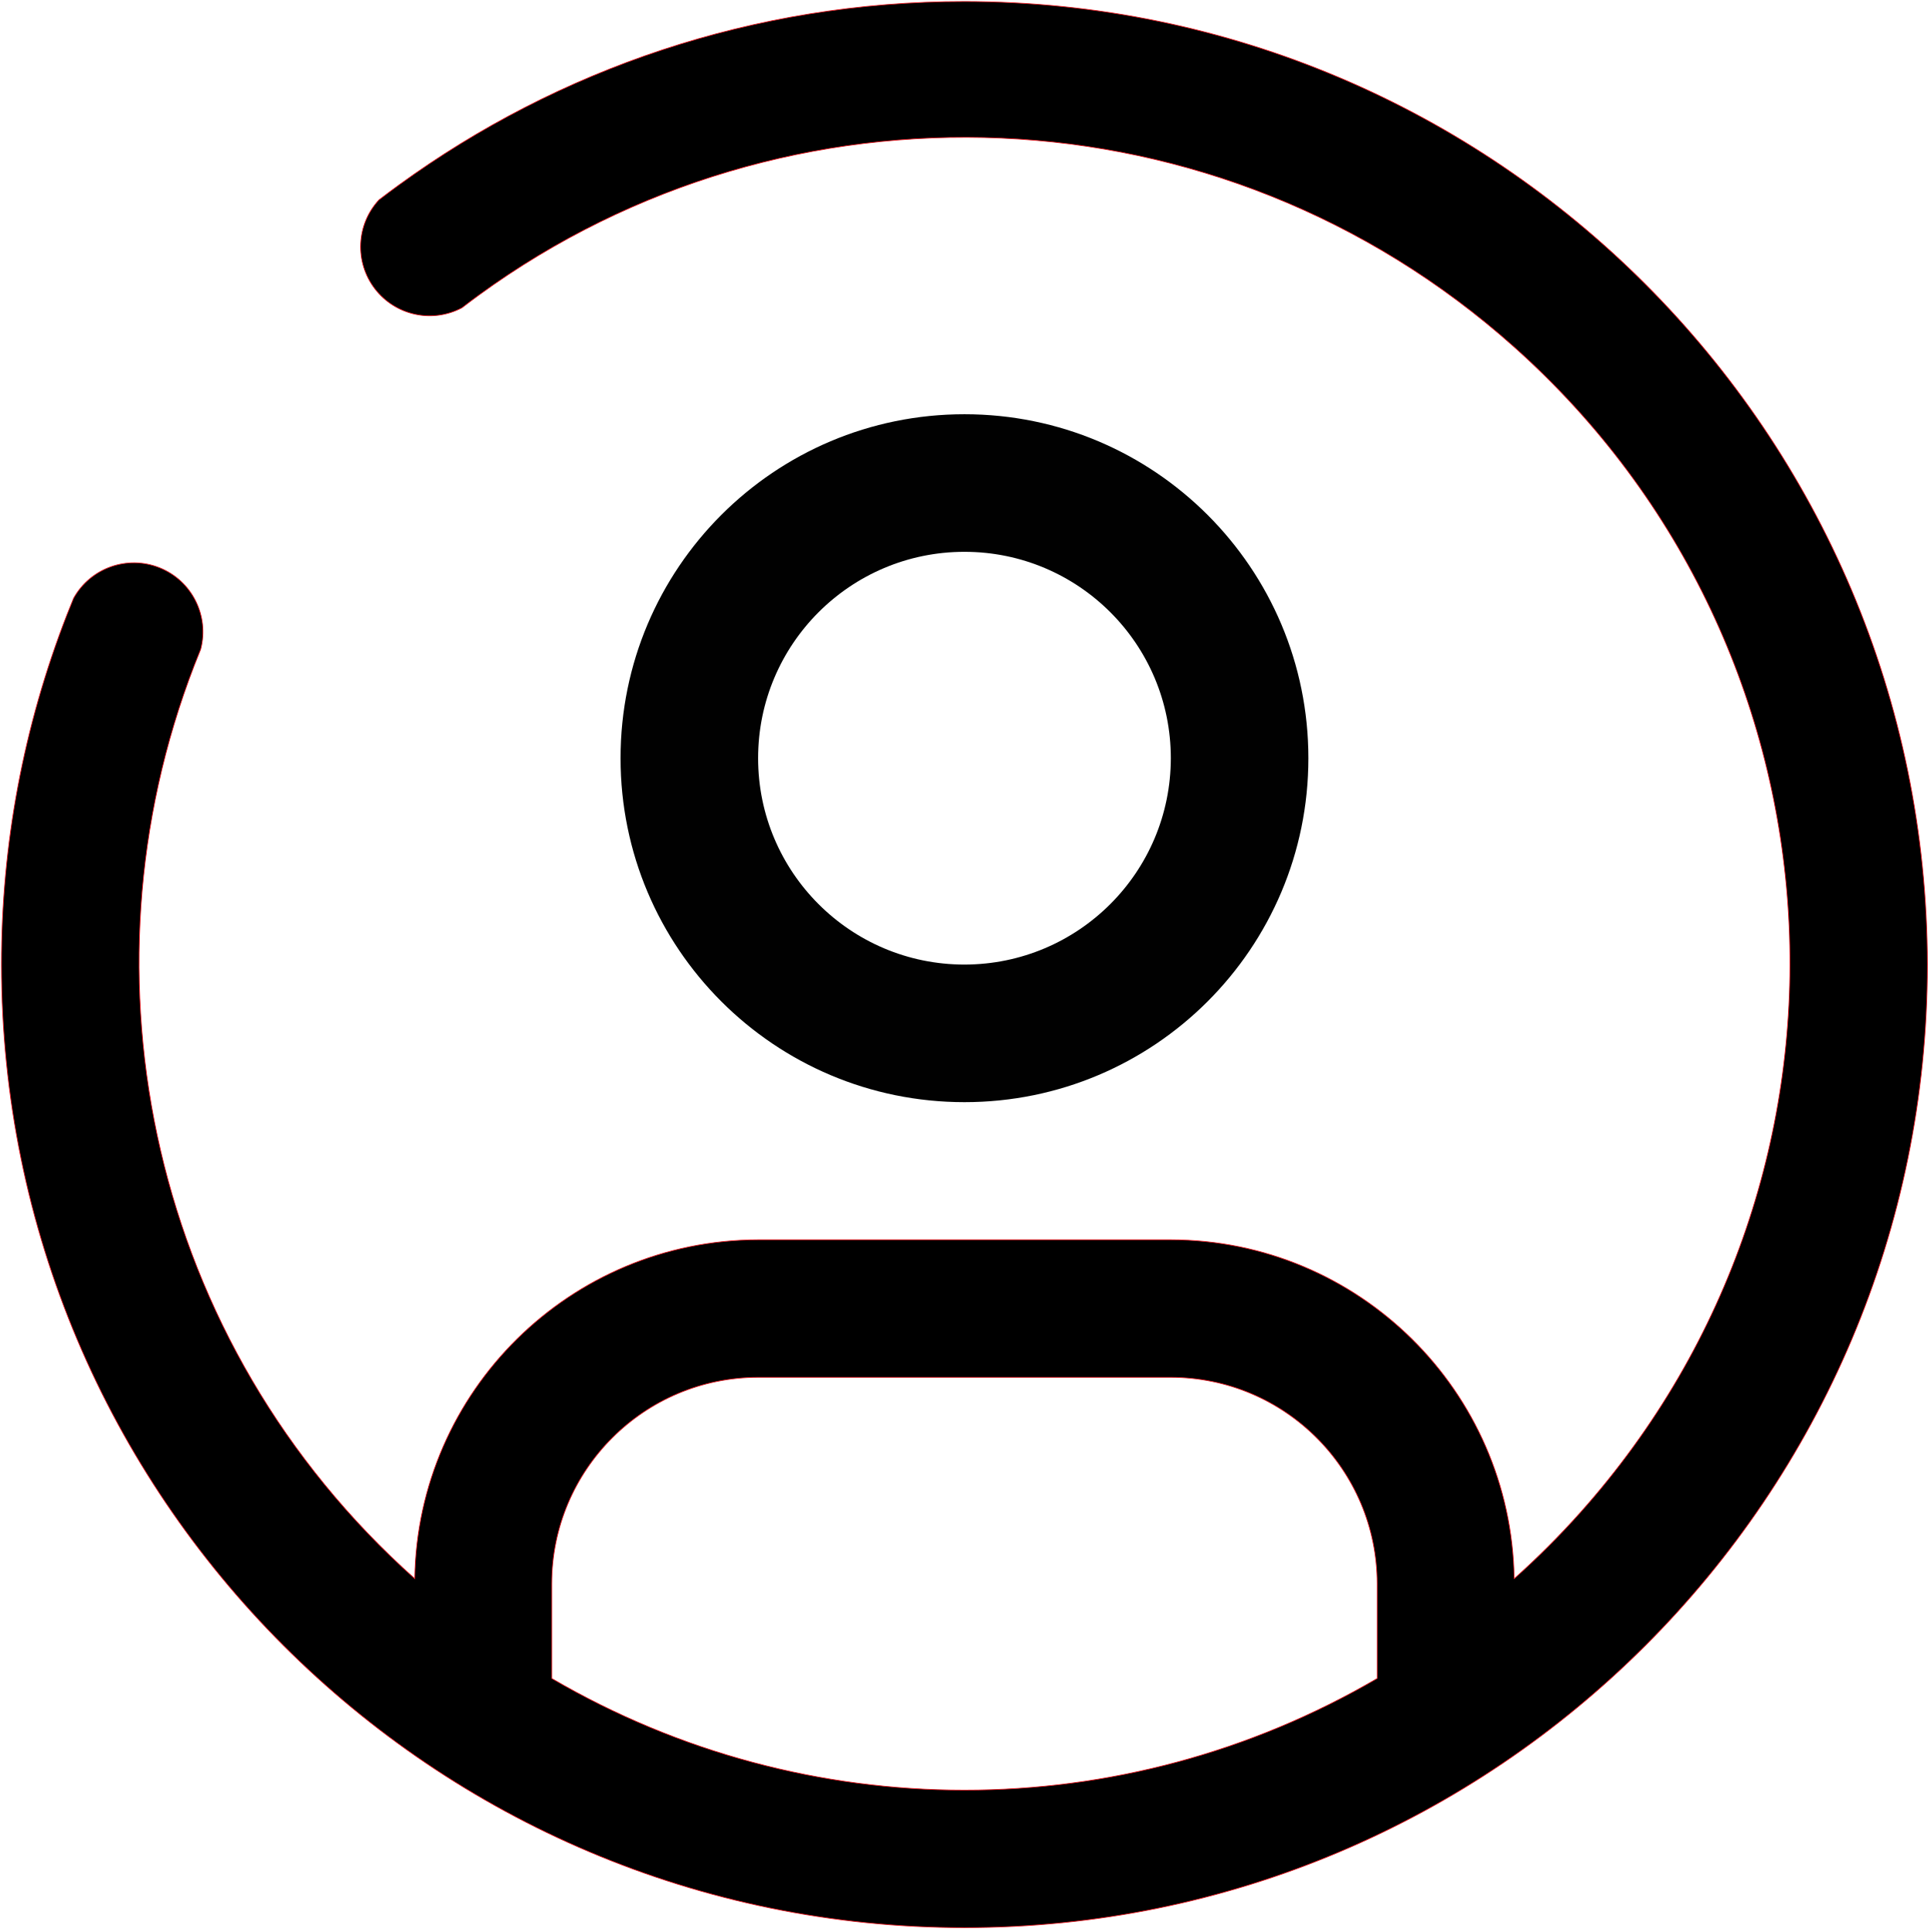
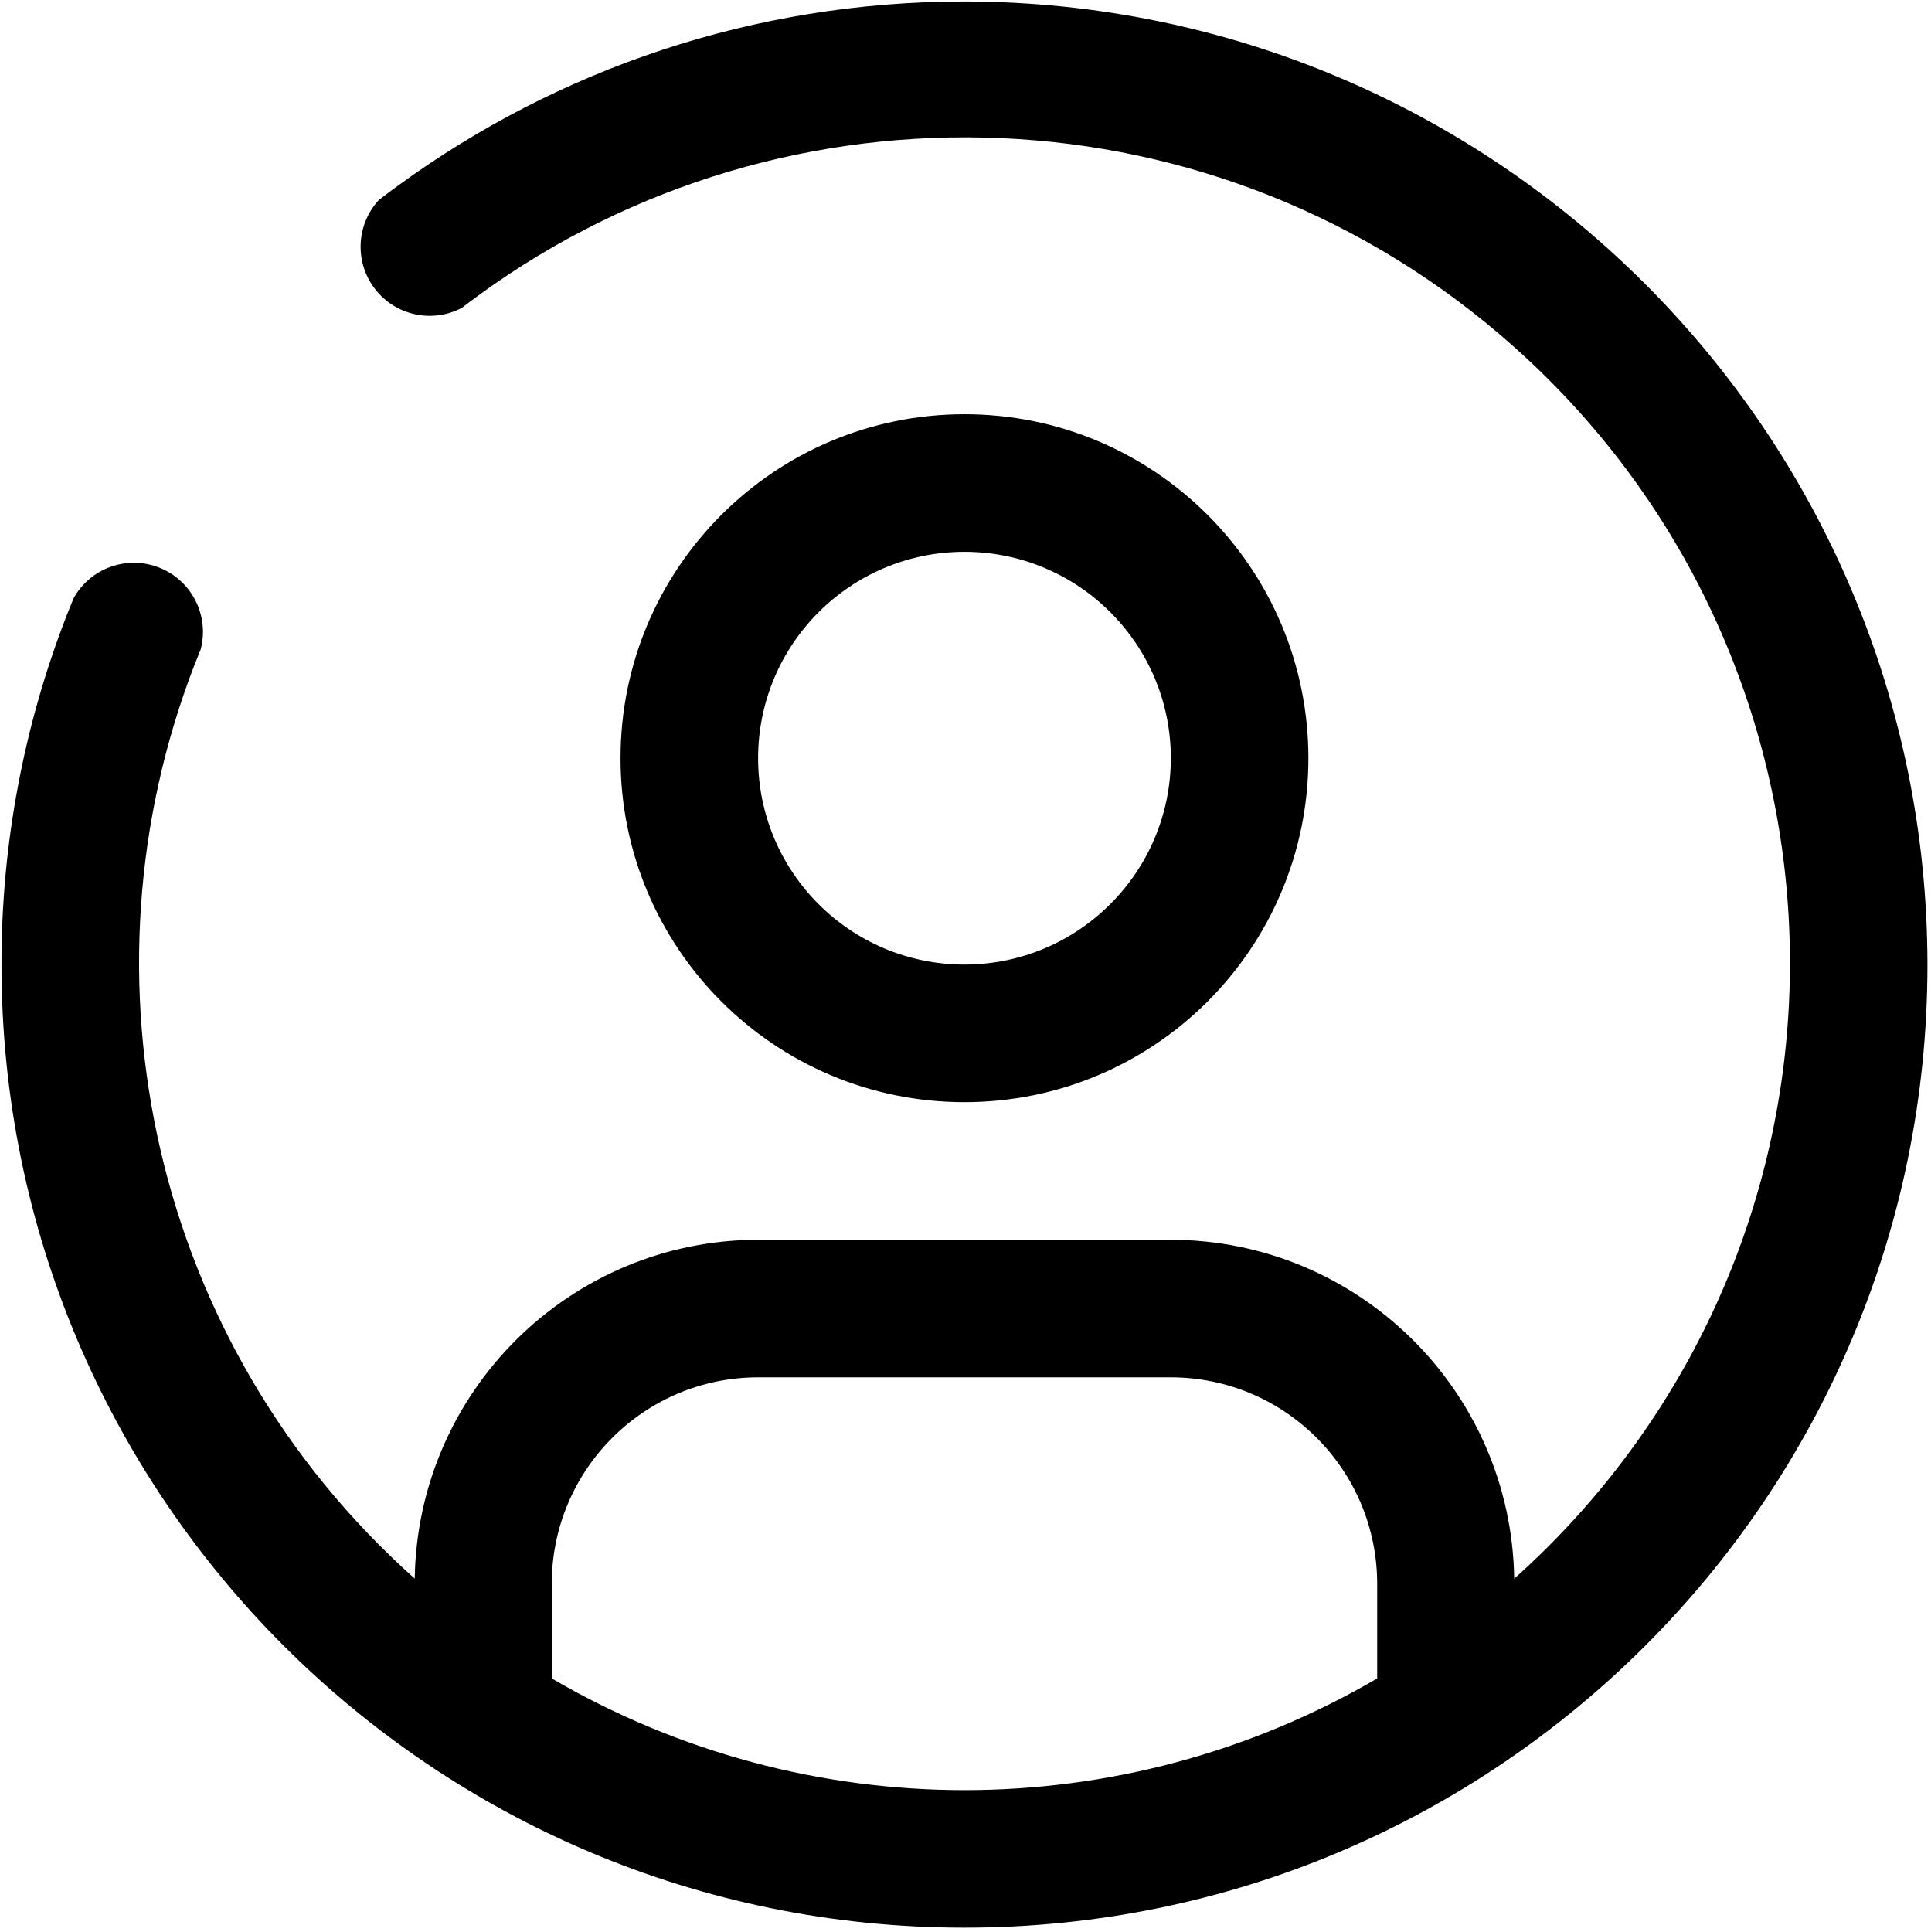
<svg xmlns="http://www.w3.org/2000/svg" viewBox="0 0 2600 2601.84">
-   <defs>
-     <style>.cls-1{fill:none;}.cls-2{fill:#010101;}.cls-3{stroke:#e61e25;stroke-miterlimit:10;}</style>
-   </defs>
-   <g id="Layer_2" data-name="Layer 2">
-     <g id="Container">
-       <rect class="cls-1" width="2600" height="2601.84" />
-     </g>
-     <g id="Profile">
-       <path class="cls-2" d="M1299,557.85c-255.82,0-463.21,207.39-463.21,463.22s207.39,463.22,463.21,463.22,463.22-207.39,463.22-463.22S1554.83,557.85,1299,557.85Zm0,741.15c-153.49,0-277.93-124.43-277.93-277.93S1145.51,743.14,1299,743.14s277.94,124.44,277.94,277.93C1576.78,1174.51,1452.44,1298.85,1299,1299Z" />
-       <path class="cls-3" d="M1299,2C1014.57,2,751.53,93.54,537.73,248.8q-13.79,10-27.28,20.34A93,93,0,0,0,622.18,414.53q11.45-8.82,23.08-17.28c414.18-301.69,996.52-284.94,1394.25,70.19,458,408.94,497.74,1111.72,88.79,1569.71a1110.26,1110.26,0,0,1-88.79,88.79h-.1c-3.84-252.81-209.63-455.88-462.47-456.36H1021.07c-252.84.48-458.63,203.55-462.48,456.36C203.5,1808.87,99.83,1315.15,261.78,895.86q4.16-10.77,8.56-21.46A93,93,0,0,0,99.16,805.56q-4.59,11.13-9,22.37A1293.44,1293.44,0,0,0,2,1299c0,716.33,580.69,1297,1297,1297s1297-580.69,1297-1297C2595.2,583,2015,2.81,1299,2Zm555.87,2258.38a1102.38,1102.38,0,0,1-1111.73,0V2132.8c.15-153.43,124.5-277.78,277.93-277.93h555.87c153.43.15,277.77,124.5,277.93,277.93Z" />
-     </g>
-   </g>
+   <path d="M1299,557.85c-255.82,0-463.21,207.39-463.21,463.22s207.39,463.22,463.21,463.22,463.22-207.39,463.22-463.22S1554.83,557.85,1299,557.85Zm0,741.15c-153.49,0-277.93-124.43-277.93-277.93S1145.51,743.14,1299,743.14s277.94,124.44,277.94,277.93C1576.78,1174.51,1452.44,1298.85,1299,1299Z" />
+   <path d="M1299,2C1014.57,2,751.53,93.54,537.73,248.8q-13.79,10-27.28,20.34A93,93,0,0,0,622.18,414.53q11.45-8.82,23.08-17.28c414.18-301.69,996.52-284.94,1394.25,70.19,458,408.94,497.74,1111.72,88.79,1569.71a1110.26,1110.26,0,0,1-88.79,88.79h-.1c-3.84-252.81-209.63-455.88-462.47-456.36H1021.07c-252.84.48-458.63,203.55-462.48,456.36C203.5,1808.87,99.83,1315.15,261.78,895.86q4.16-10.77,8.56-21.46A93,93,0,0,0,99.16,805.56q-4.59,11.13-9,22.37A1293.44,1293.44,0,0,0,2,1299c0,716.33,580.69,1297,1297,1297s1297-580.69,1297-1297C2595.2,583,2015,2.81,1299,2Zm555.87,2258.38a1102.38,1102.38,0,0,1-1111.73,0V2132.8c.15-153.43,124.5-277.78,277.93-277.93h555.87c153.43.15,277.77,124.5,277.93,277.93Z" />
</svg>
